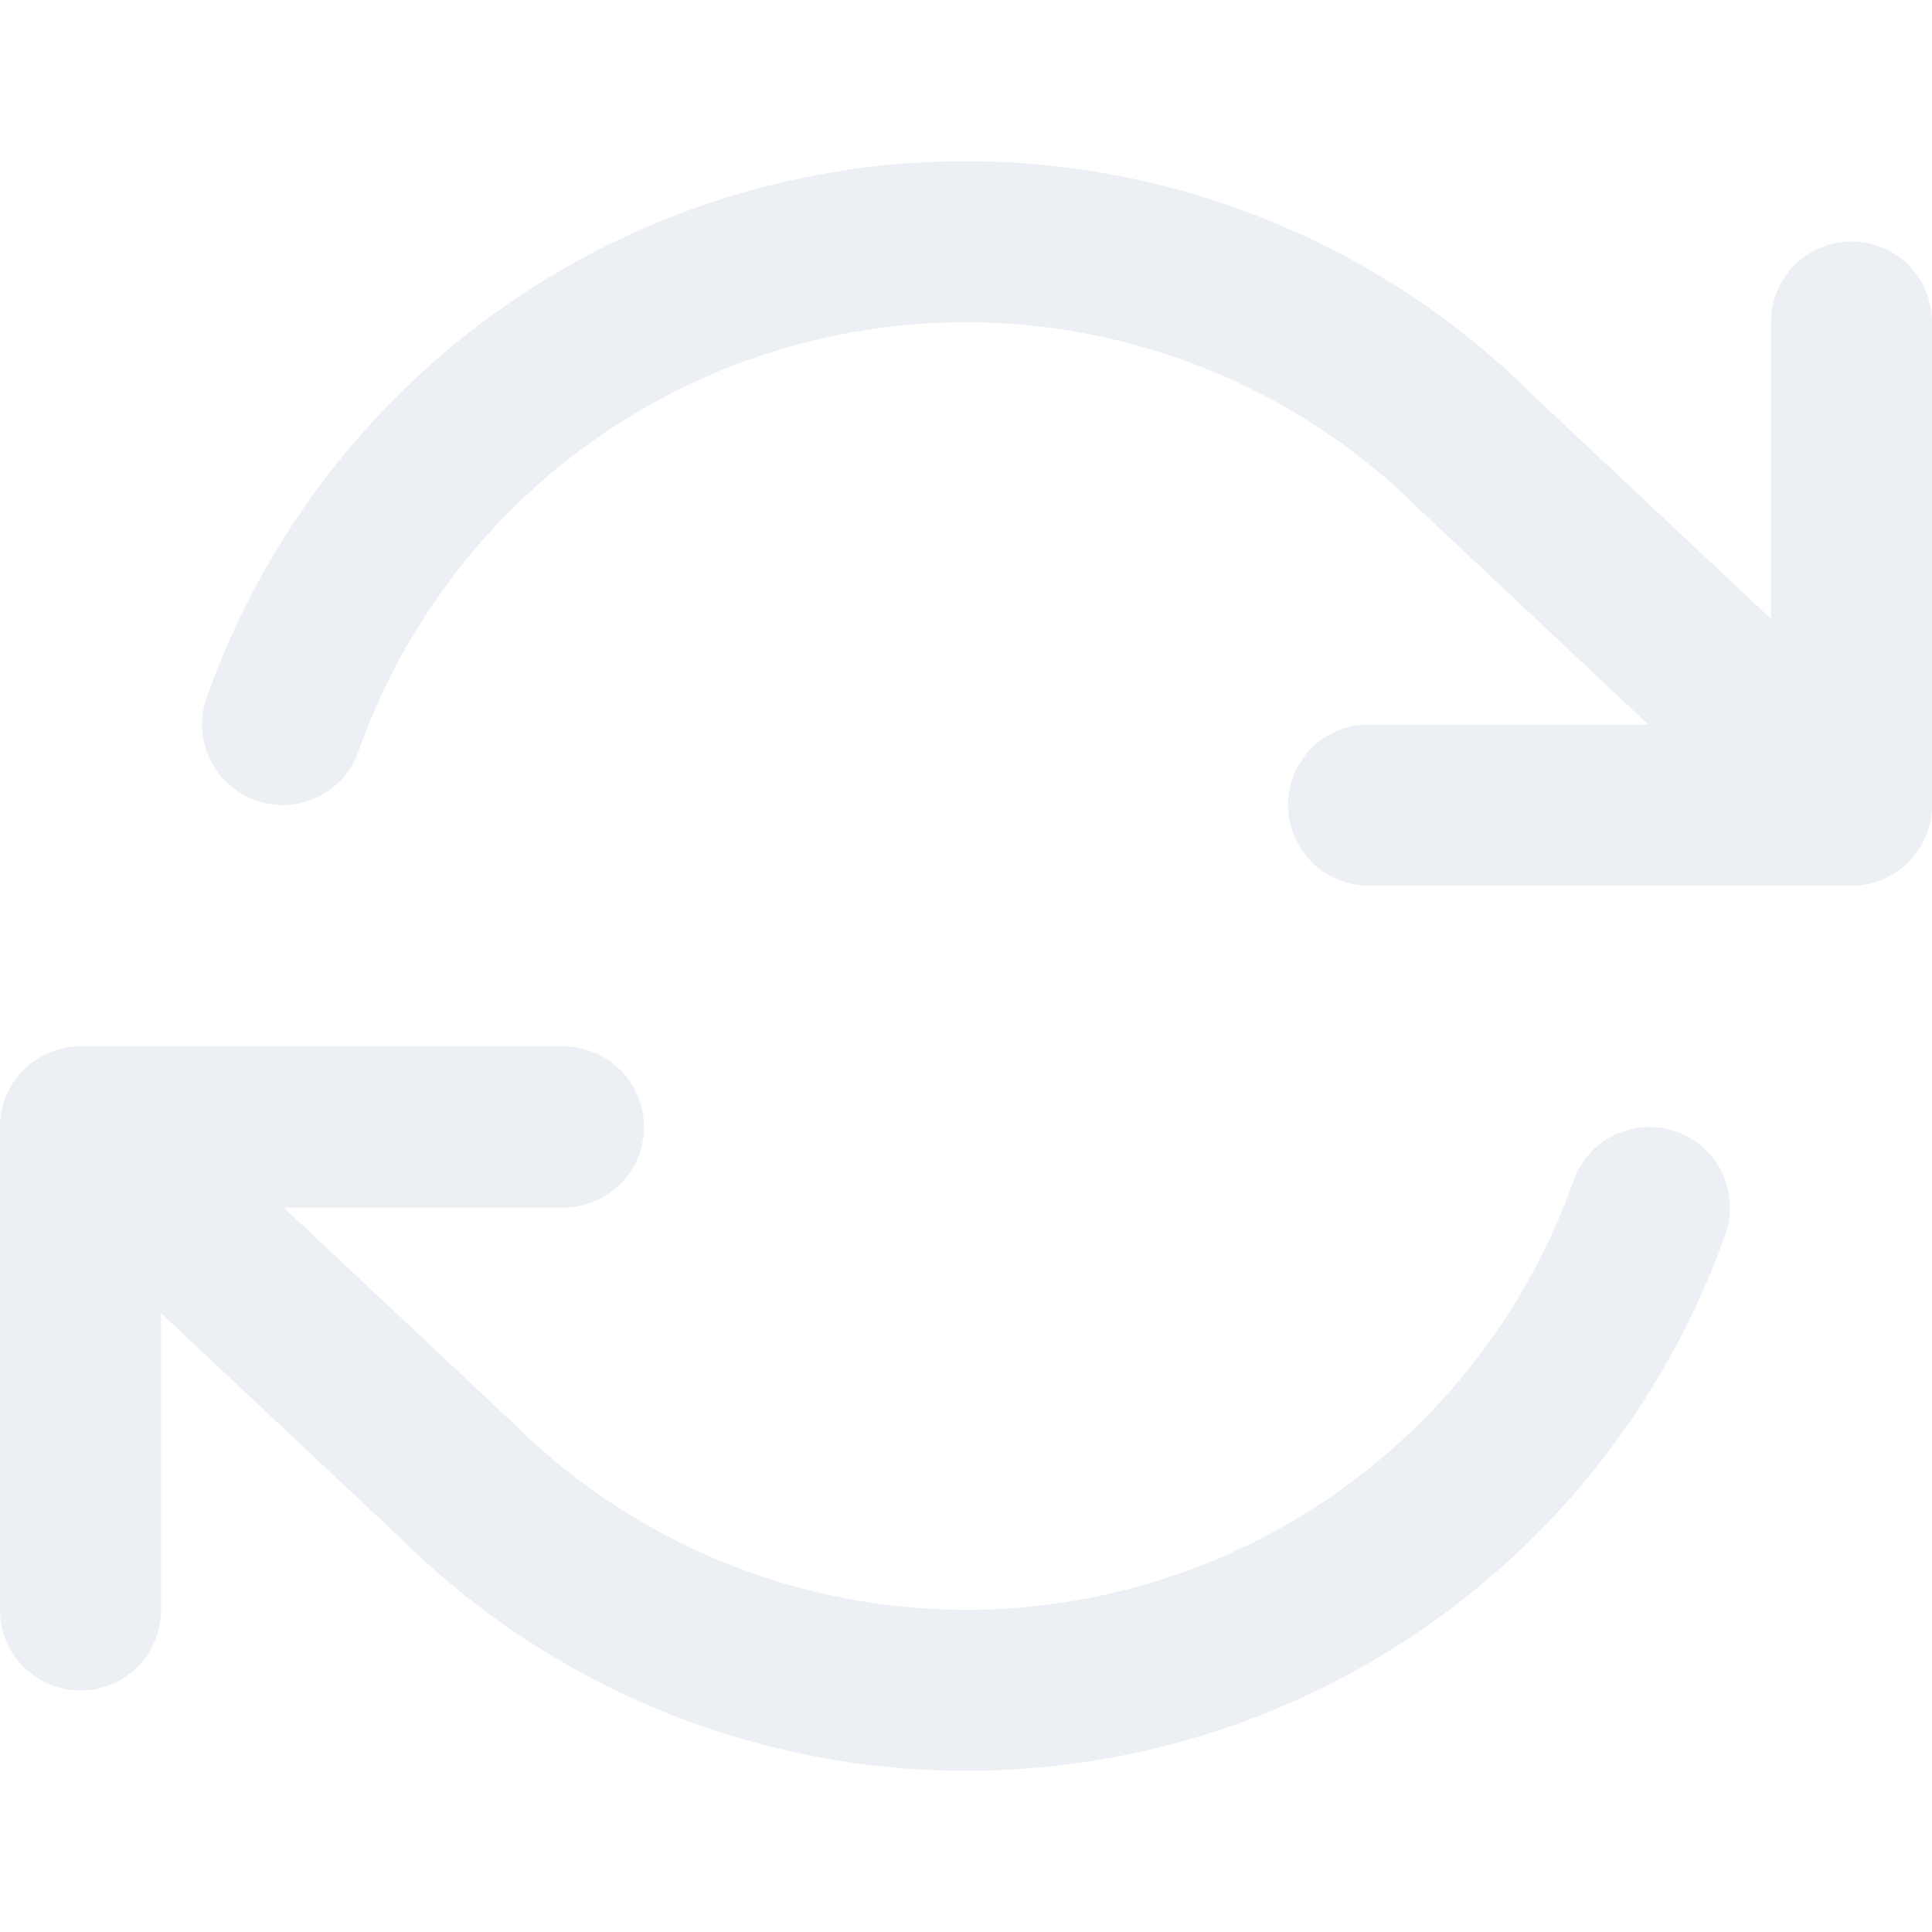
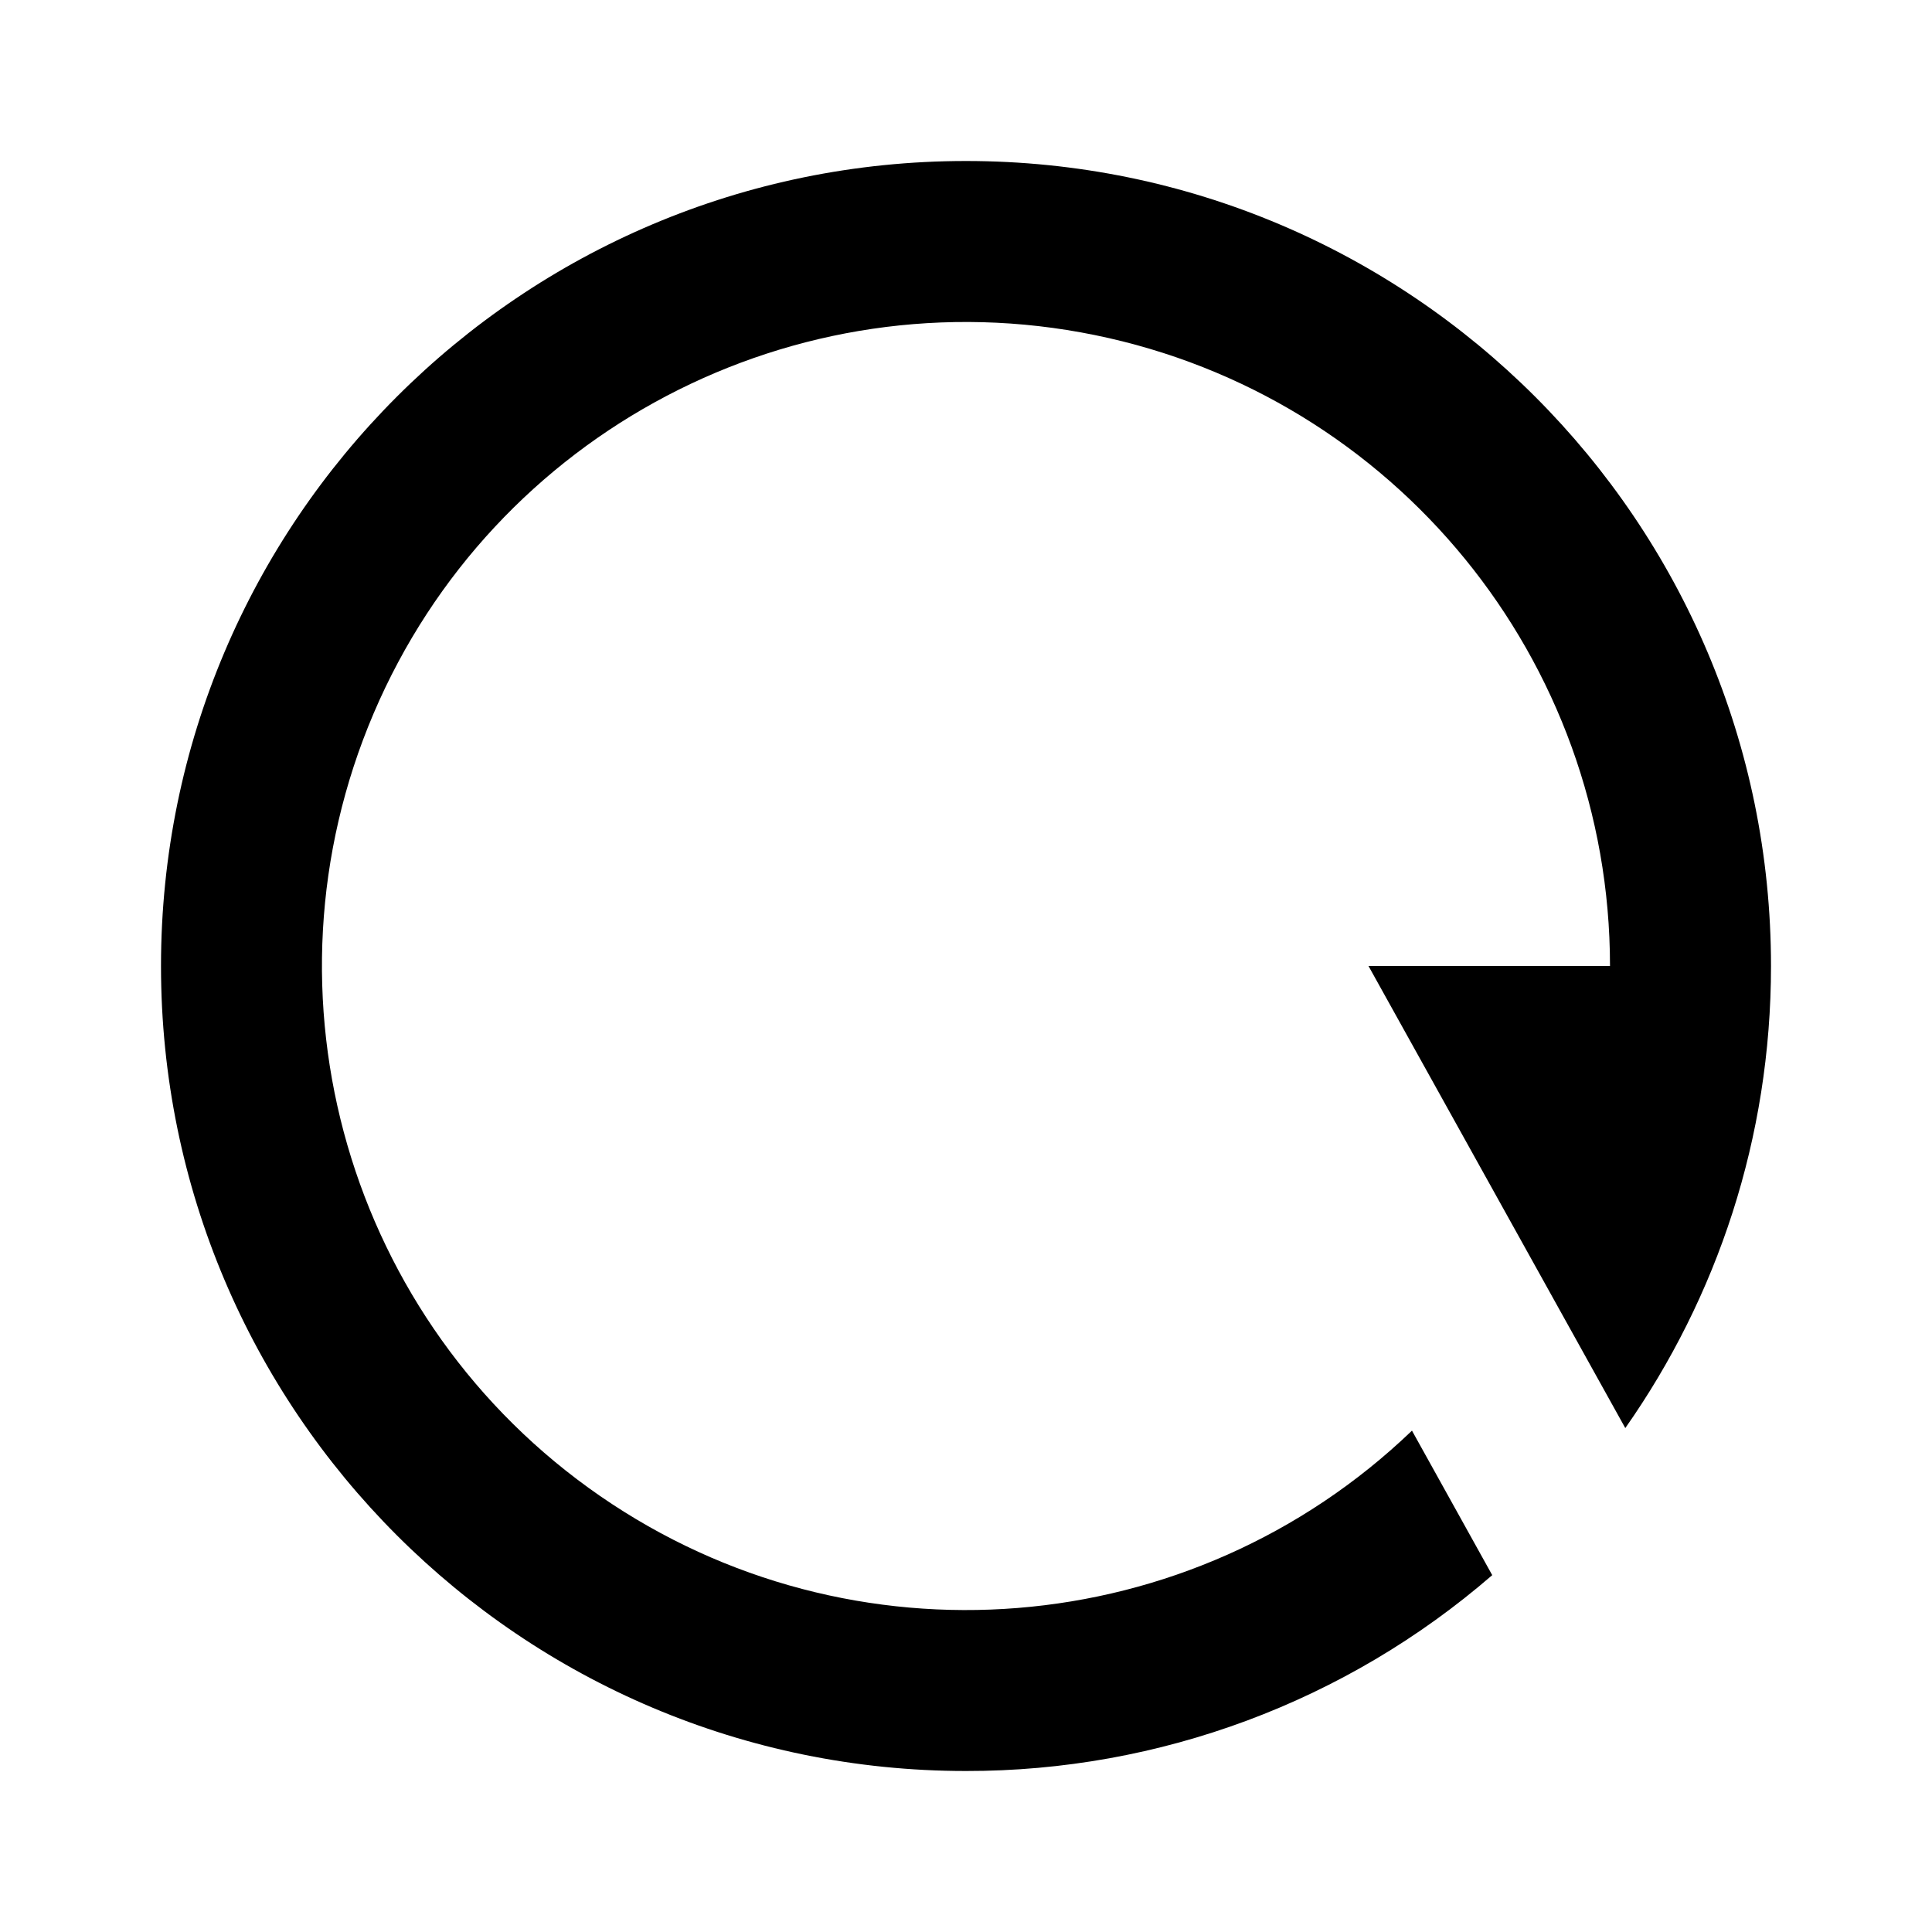
- <svg xmlns="http://www.w3.org/2000/svg" width="16" height="16" viewBox="0 0 24 24" fill="none" stroke="#ECEFF4" stroke-width="2" stroke-linecap="round" stroke-linejoin="round" class="feather feather-refresh-cw">
-   <polyline points="23 4 23 10 17 10" />
-   <polyline points="1 20 1 14 7 14" />
-   <path d="M3.51 9a9 9 0 0 1 14.85-3.36L23 10M1 14l4.64 4.36A9 9 0 0 0 20.49 15" />
+ <svg xmlns="http://www.w3.org/2000/svg" width="64" height="64" viewBox="0 0 24 24">
+   <path fill="currentColor" d="M18.537 19.567A9.961 9.961 0 0 1 12 22C6.477 22 2 17.523 2 12S6.477 2 12 2s10 4.477 10 10c0 2.136-.67 4.116-1.81 5.74L17 12h3a8 8 0 1 0-2.46 5.772l.997 1.795Z" />
</svg>
